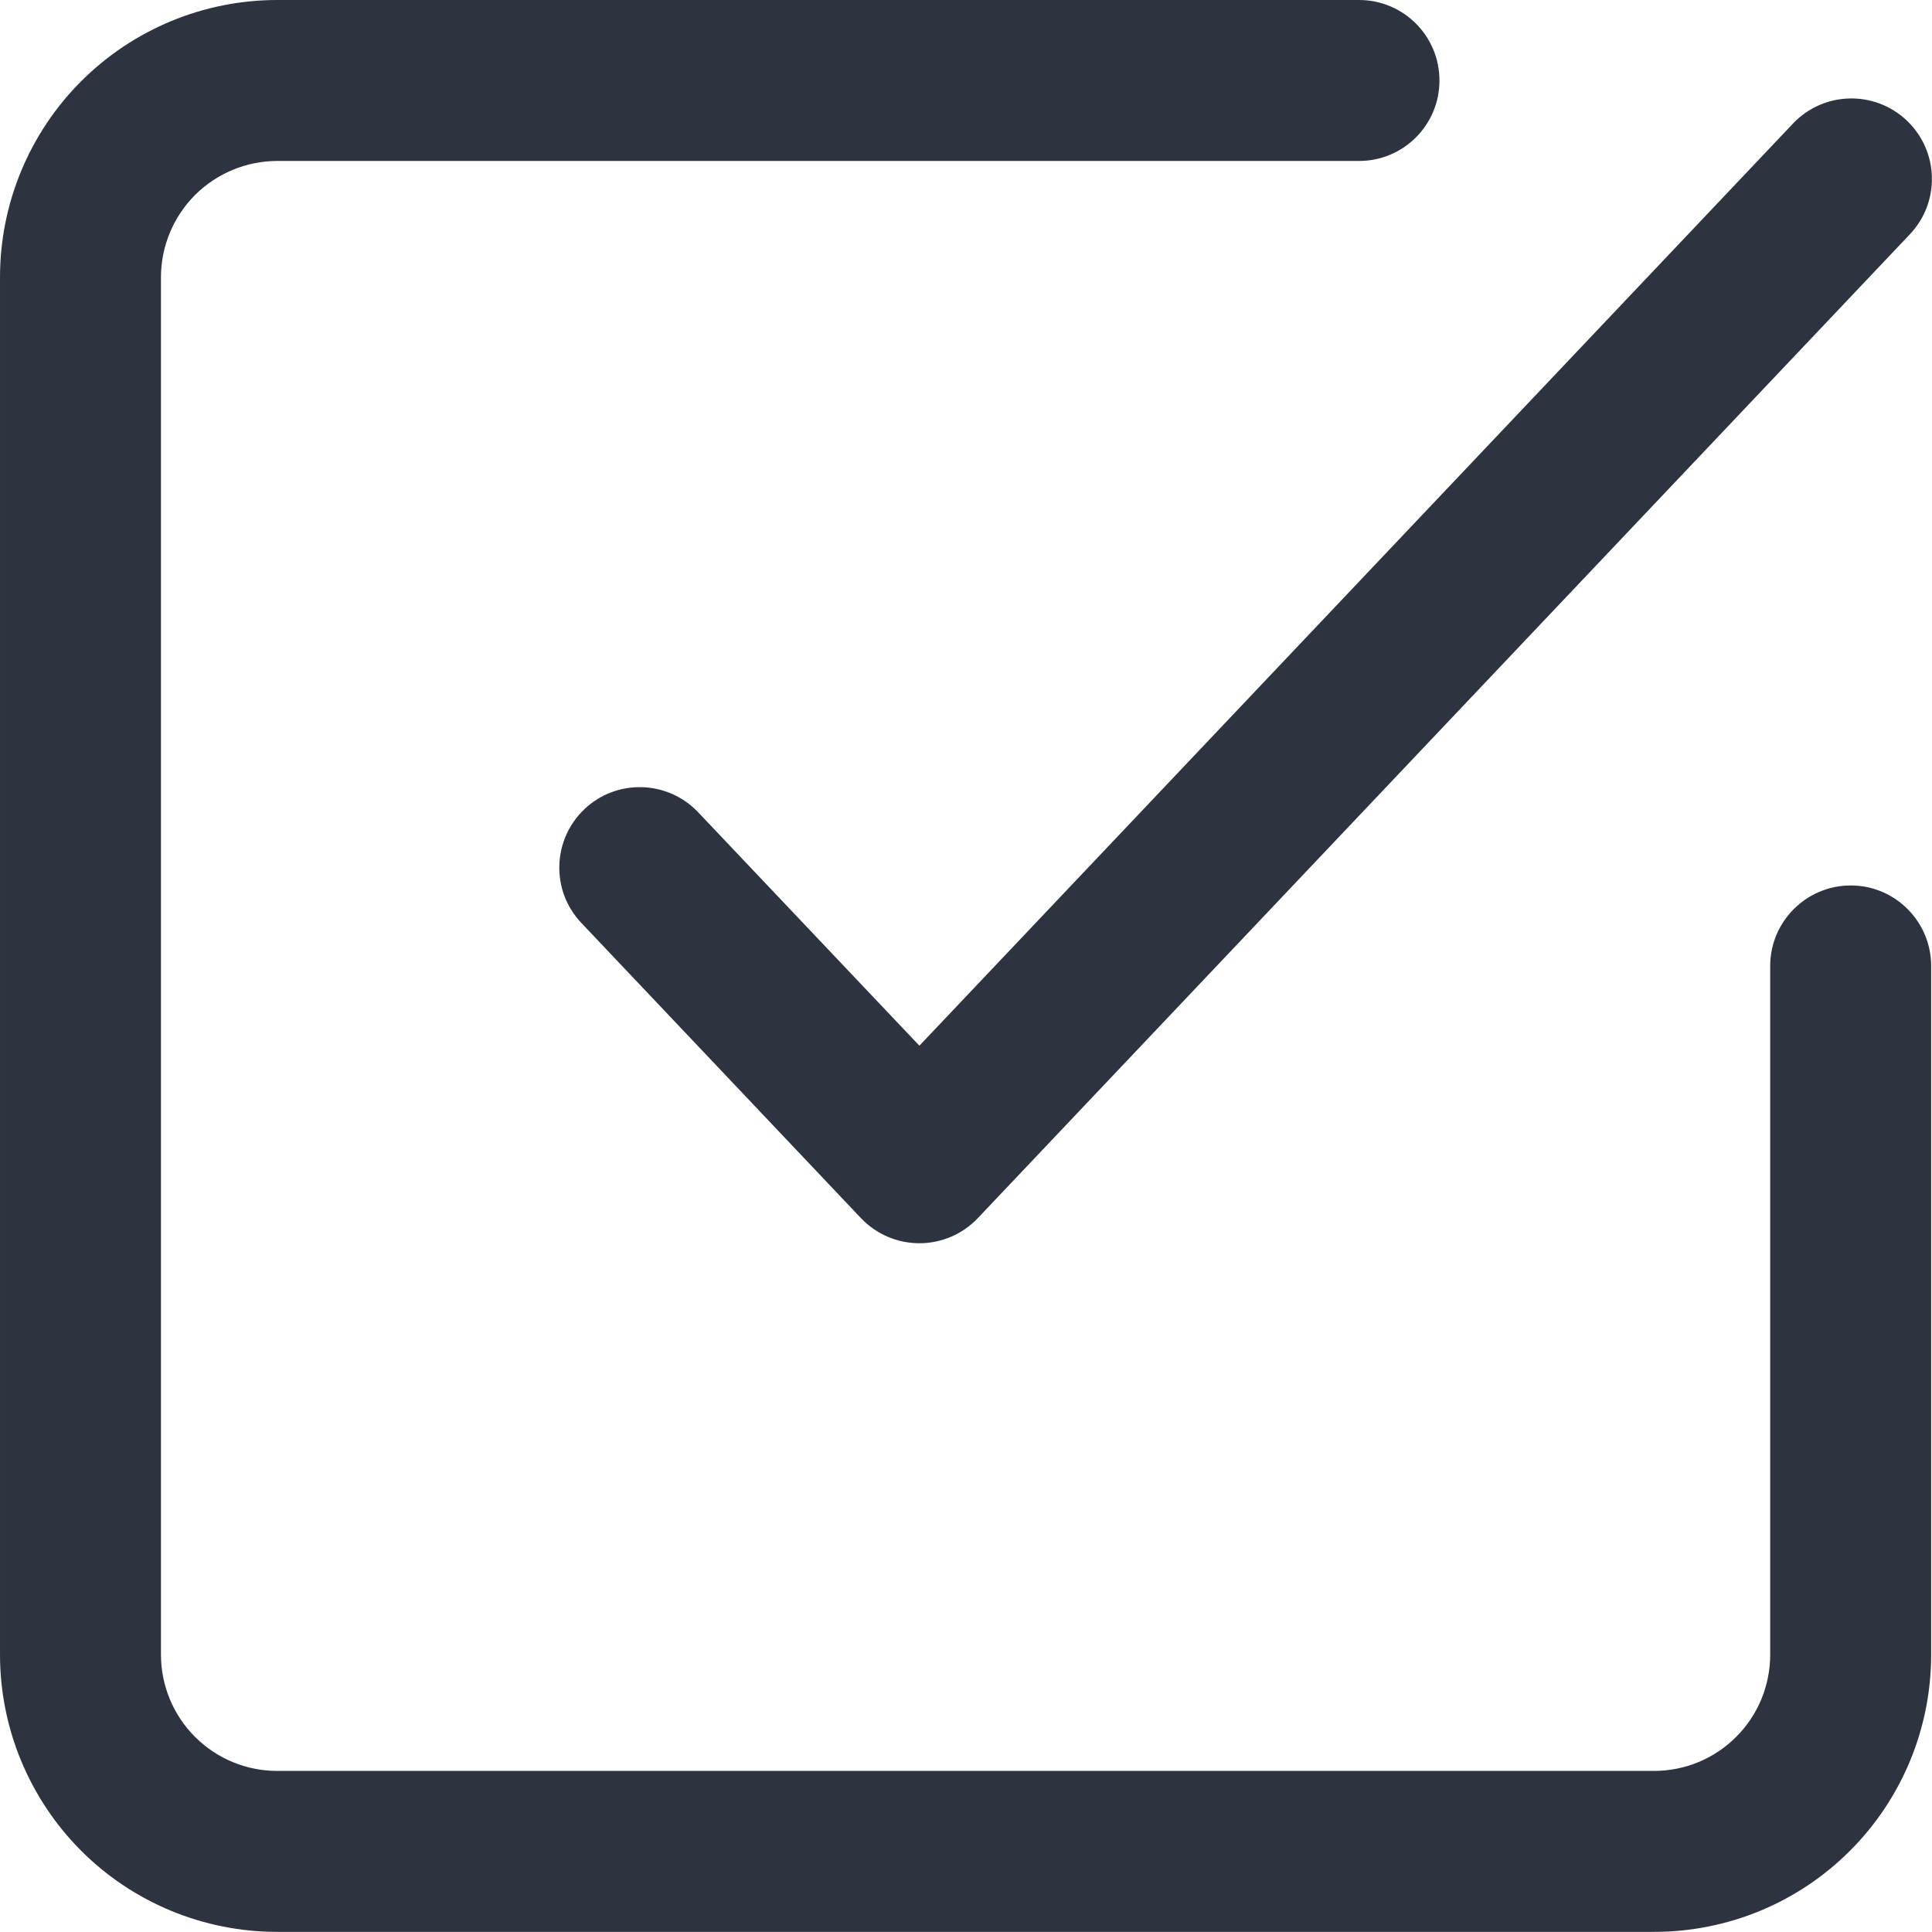
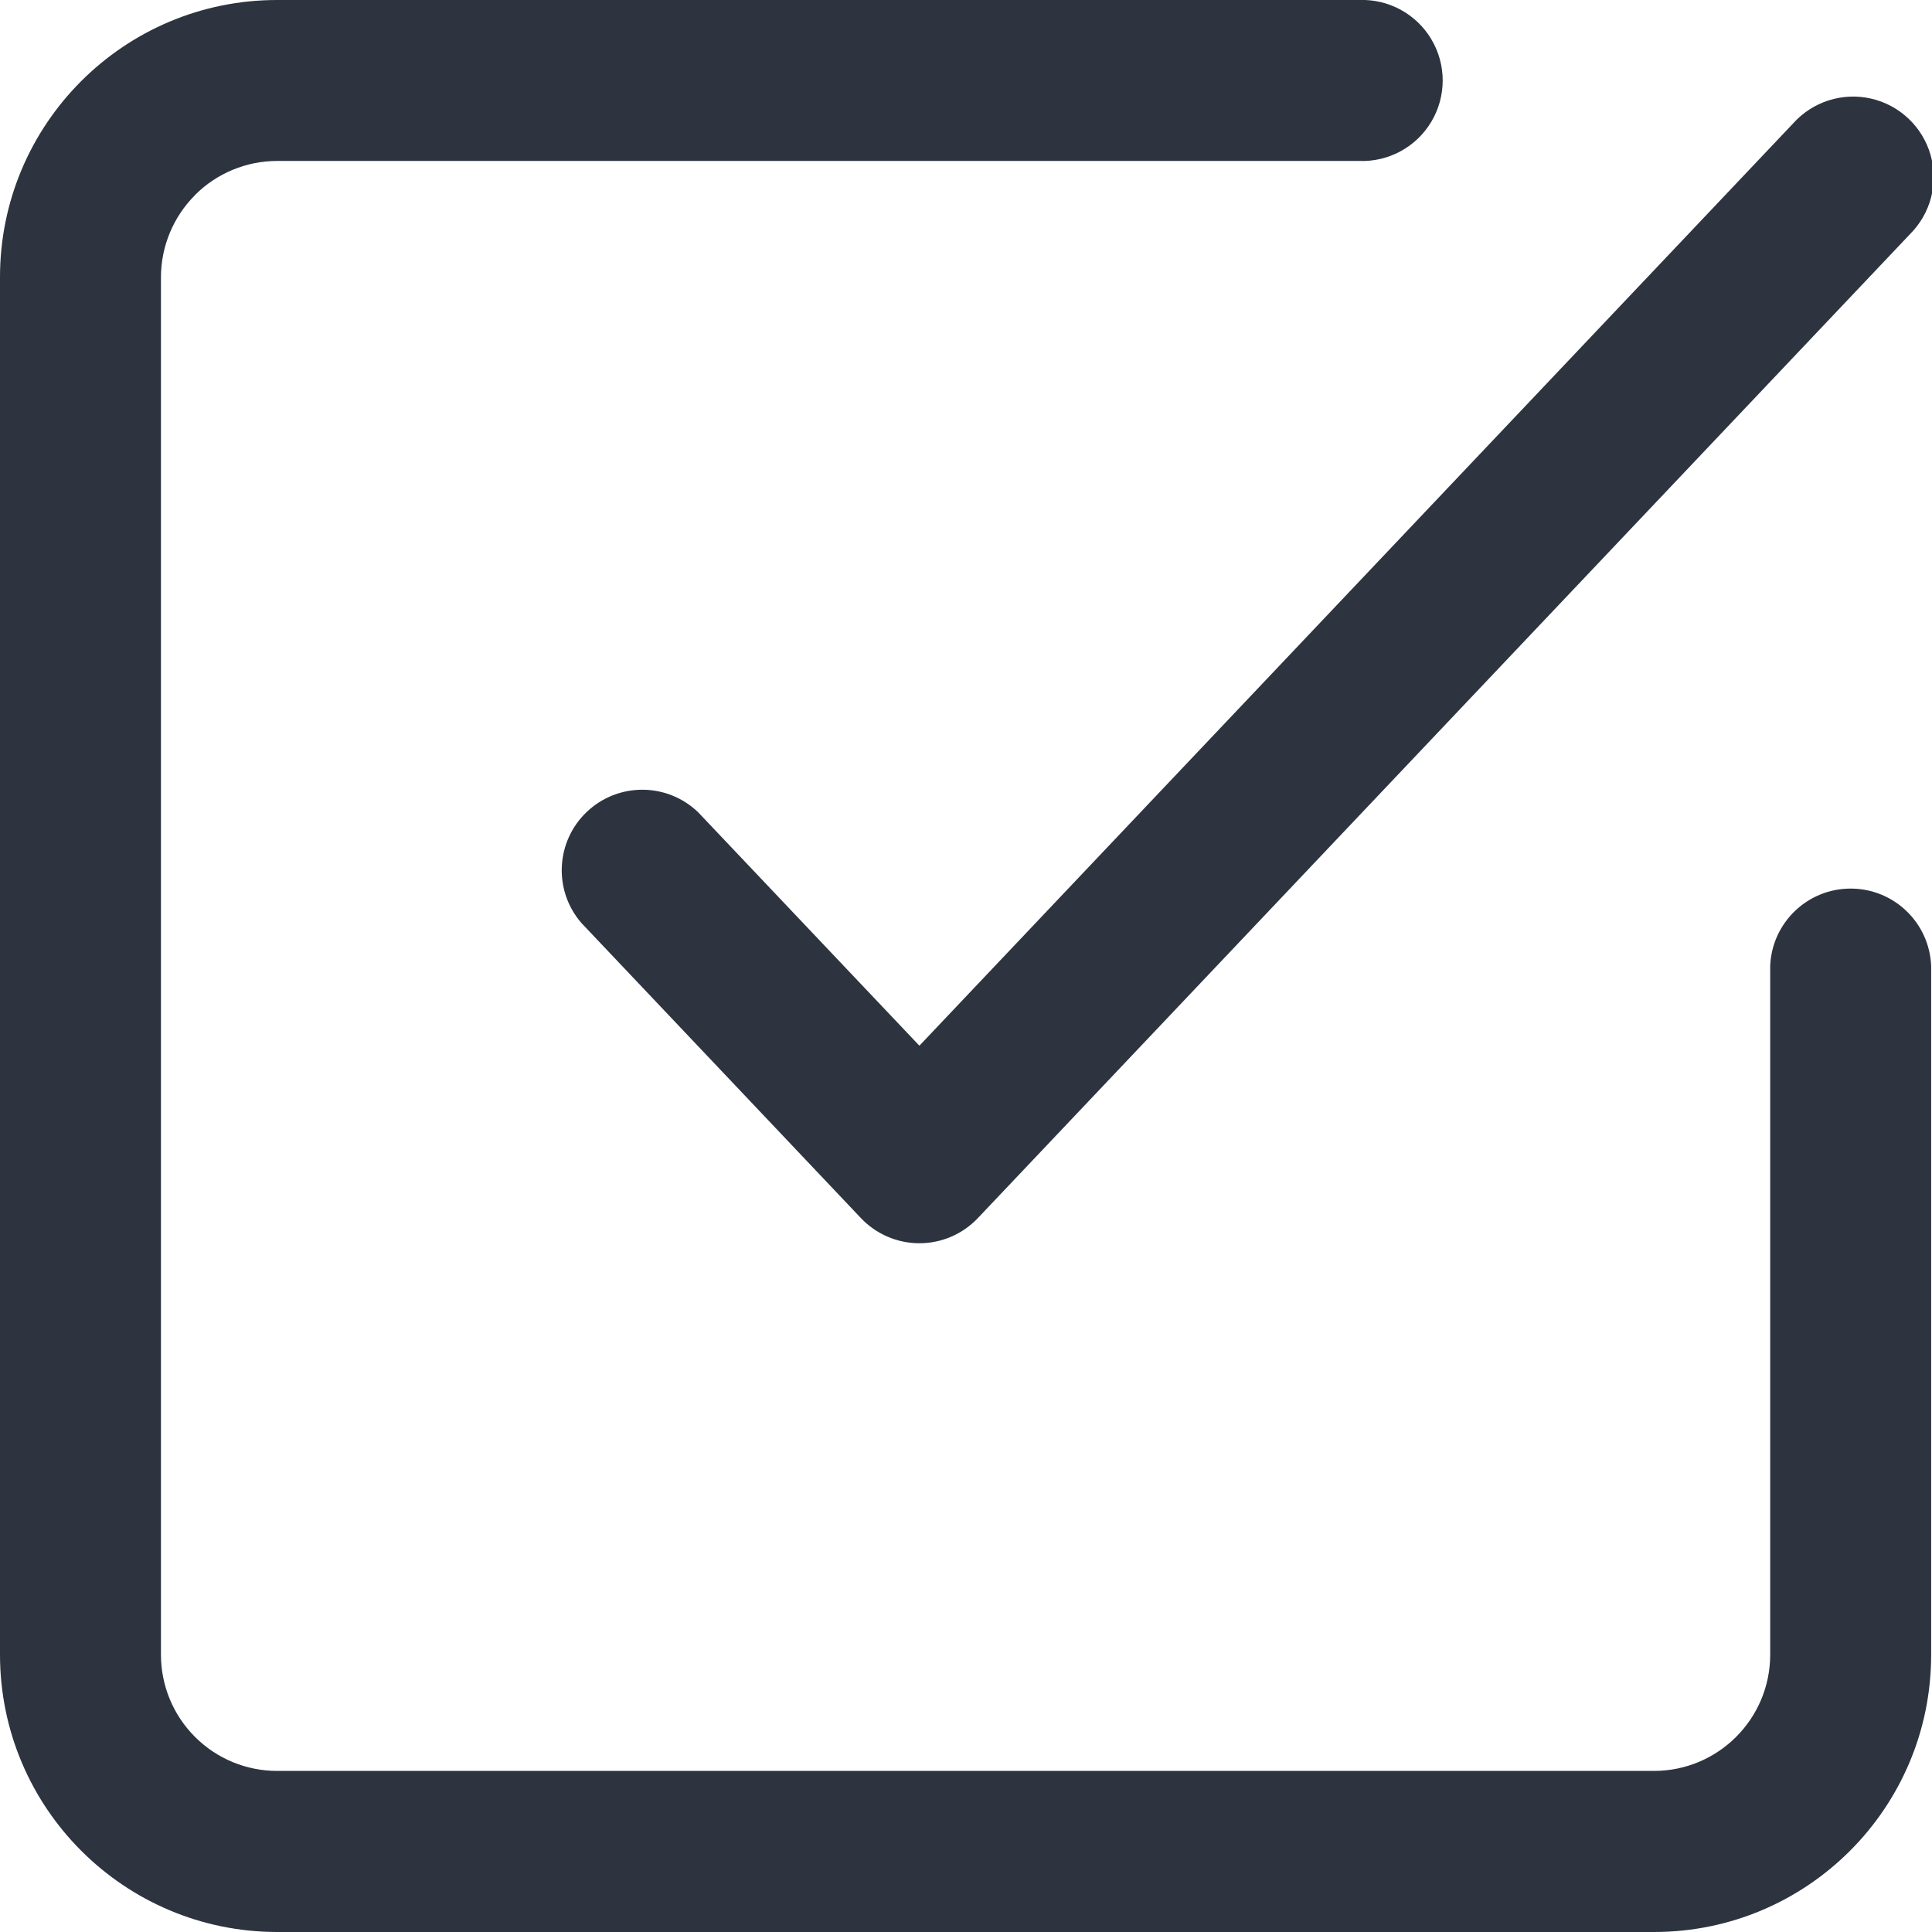
- <svg xmlns="http://www.w3.org/2000/svg" width="16" height="16" viewBox="0 0 16 16" fill="none">
-   <path fill-rule="evenodd" clip-rule="evenodd" d="M1.615 1.615C1.796 1.435 2.041 1.333 2.296 1.333H11.255C11.623 1.333 11.921 1.035 11.921 0.667C11.921 0.298 11.623 0 11.255 0H2.296C1.687 0 1.103 0.242 0.672 0.673C0.242 1.103 6.10352e-05 1.687 6.10352e-05 2.296V13.703C6.10352e-05 14.312 0.242 14.896 0.672 15.327C1.103 15.758 1.687 15.999 2.296 15.999H13.698C14.307 15.999 14.891 15.758 15.321 15.327C15.752 14.896 15.993 14.312 15.993 13.703V8C15.993 7.632 15.695 7.333 15.327 7.333C14.959 7.333 14.66 7.632 14.66 8V13.703C14.66 13.959 14.559 14.204 14.378 14.384C14.198 14.565 13.953 14.666 13.698 14.666H2.296C2.041 14.666 1.796 14.565 1.615 14.384C1.435 14.204 1.333 13.959 1.333 13.703V2.296C1.333 2.041 1.435 1.796 1.615 1.615ZM15.817 1.94C16.07 1.673 16.058 1.251 15.791 0.998C15.524 0.745 15.102 0.756 14.849 1.023L7.614 8.66L5.782 6.727C5.529 6.46 5.107 6.448 4.84 6.701C4.573 6.955 4.561 7.377 4.815 7.644L7.13 10.088C7.256 10.221 7.431 10.296 7.614 10.296C7.797 10.296 7.972 10.221 8.098 10.088L15.817 1.94Z" fill="#2D3440" />
+ <svg xmlns="http://www.w3.org/2000/svg" width="16" height="16" fill="none">
+   <path fill="#2D3440" fill-rule="evenodd" d="M1.615 1.615a.962.962 0 0 1 .68-.282h8.96a.667.667 0 1 0 0-1.333h-8.96A2.295 2.295 0 0 0 0 2.296v11.407A2.297 2.297 0 0 0 2.296 16h11.402a2.295 2.295 0 0 0 2.295-2.296V8a.667.667 0 0 0-1.333 0v5.703a.963.963 0 0 1-.962.963H2.296a.962.962 0 0 1-.963-.963V2.296c0-.255.102-.5.282-.68Zm14.202.325a.667.667 0 1 0-.968-.917L7.614 8.66 5.782 6.727a.667.667 0 0 0-.967.917l2.315 2.444a.667.667 0 0 0 .968 0l7.719-8.148Z" clip-rule="evenodd" />
</svg>
